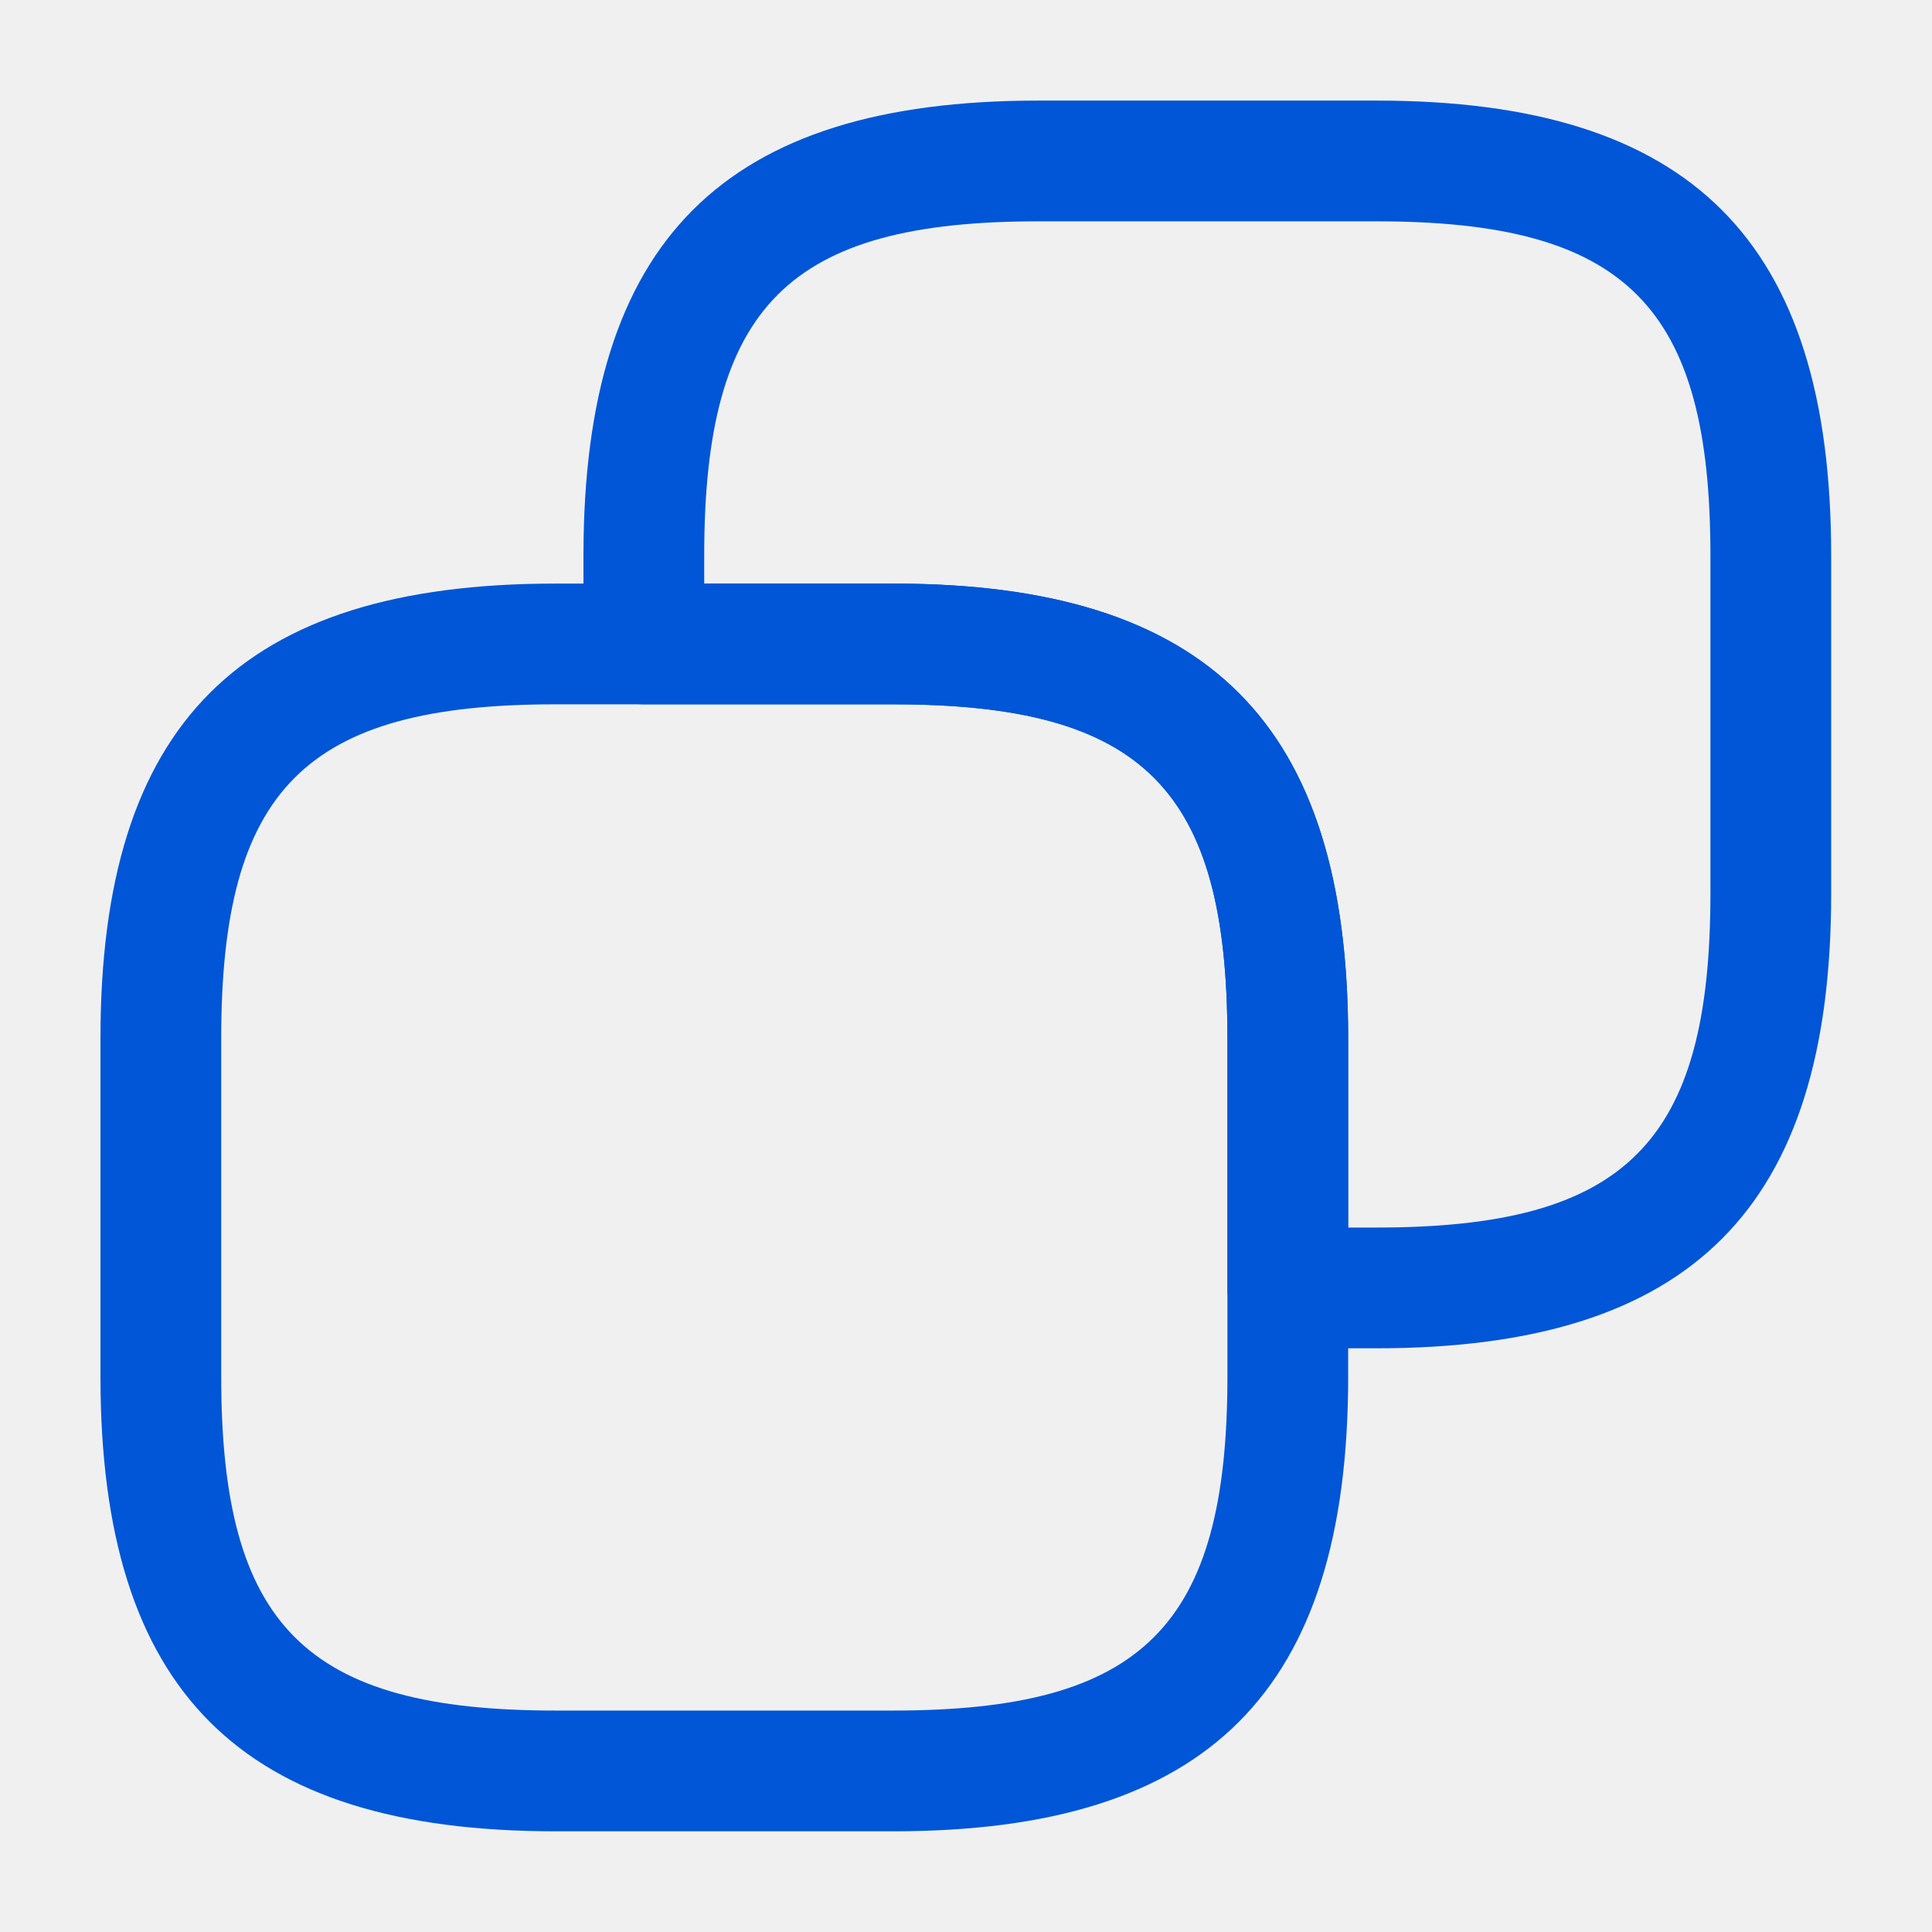
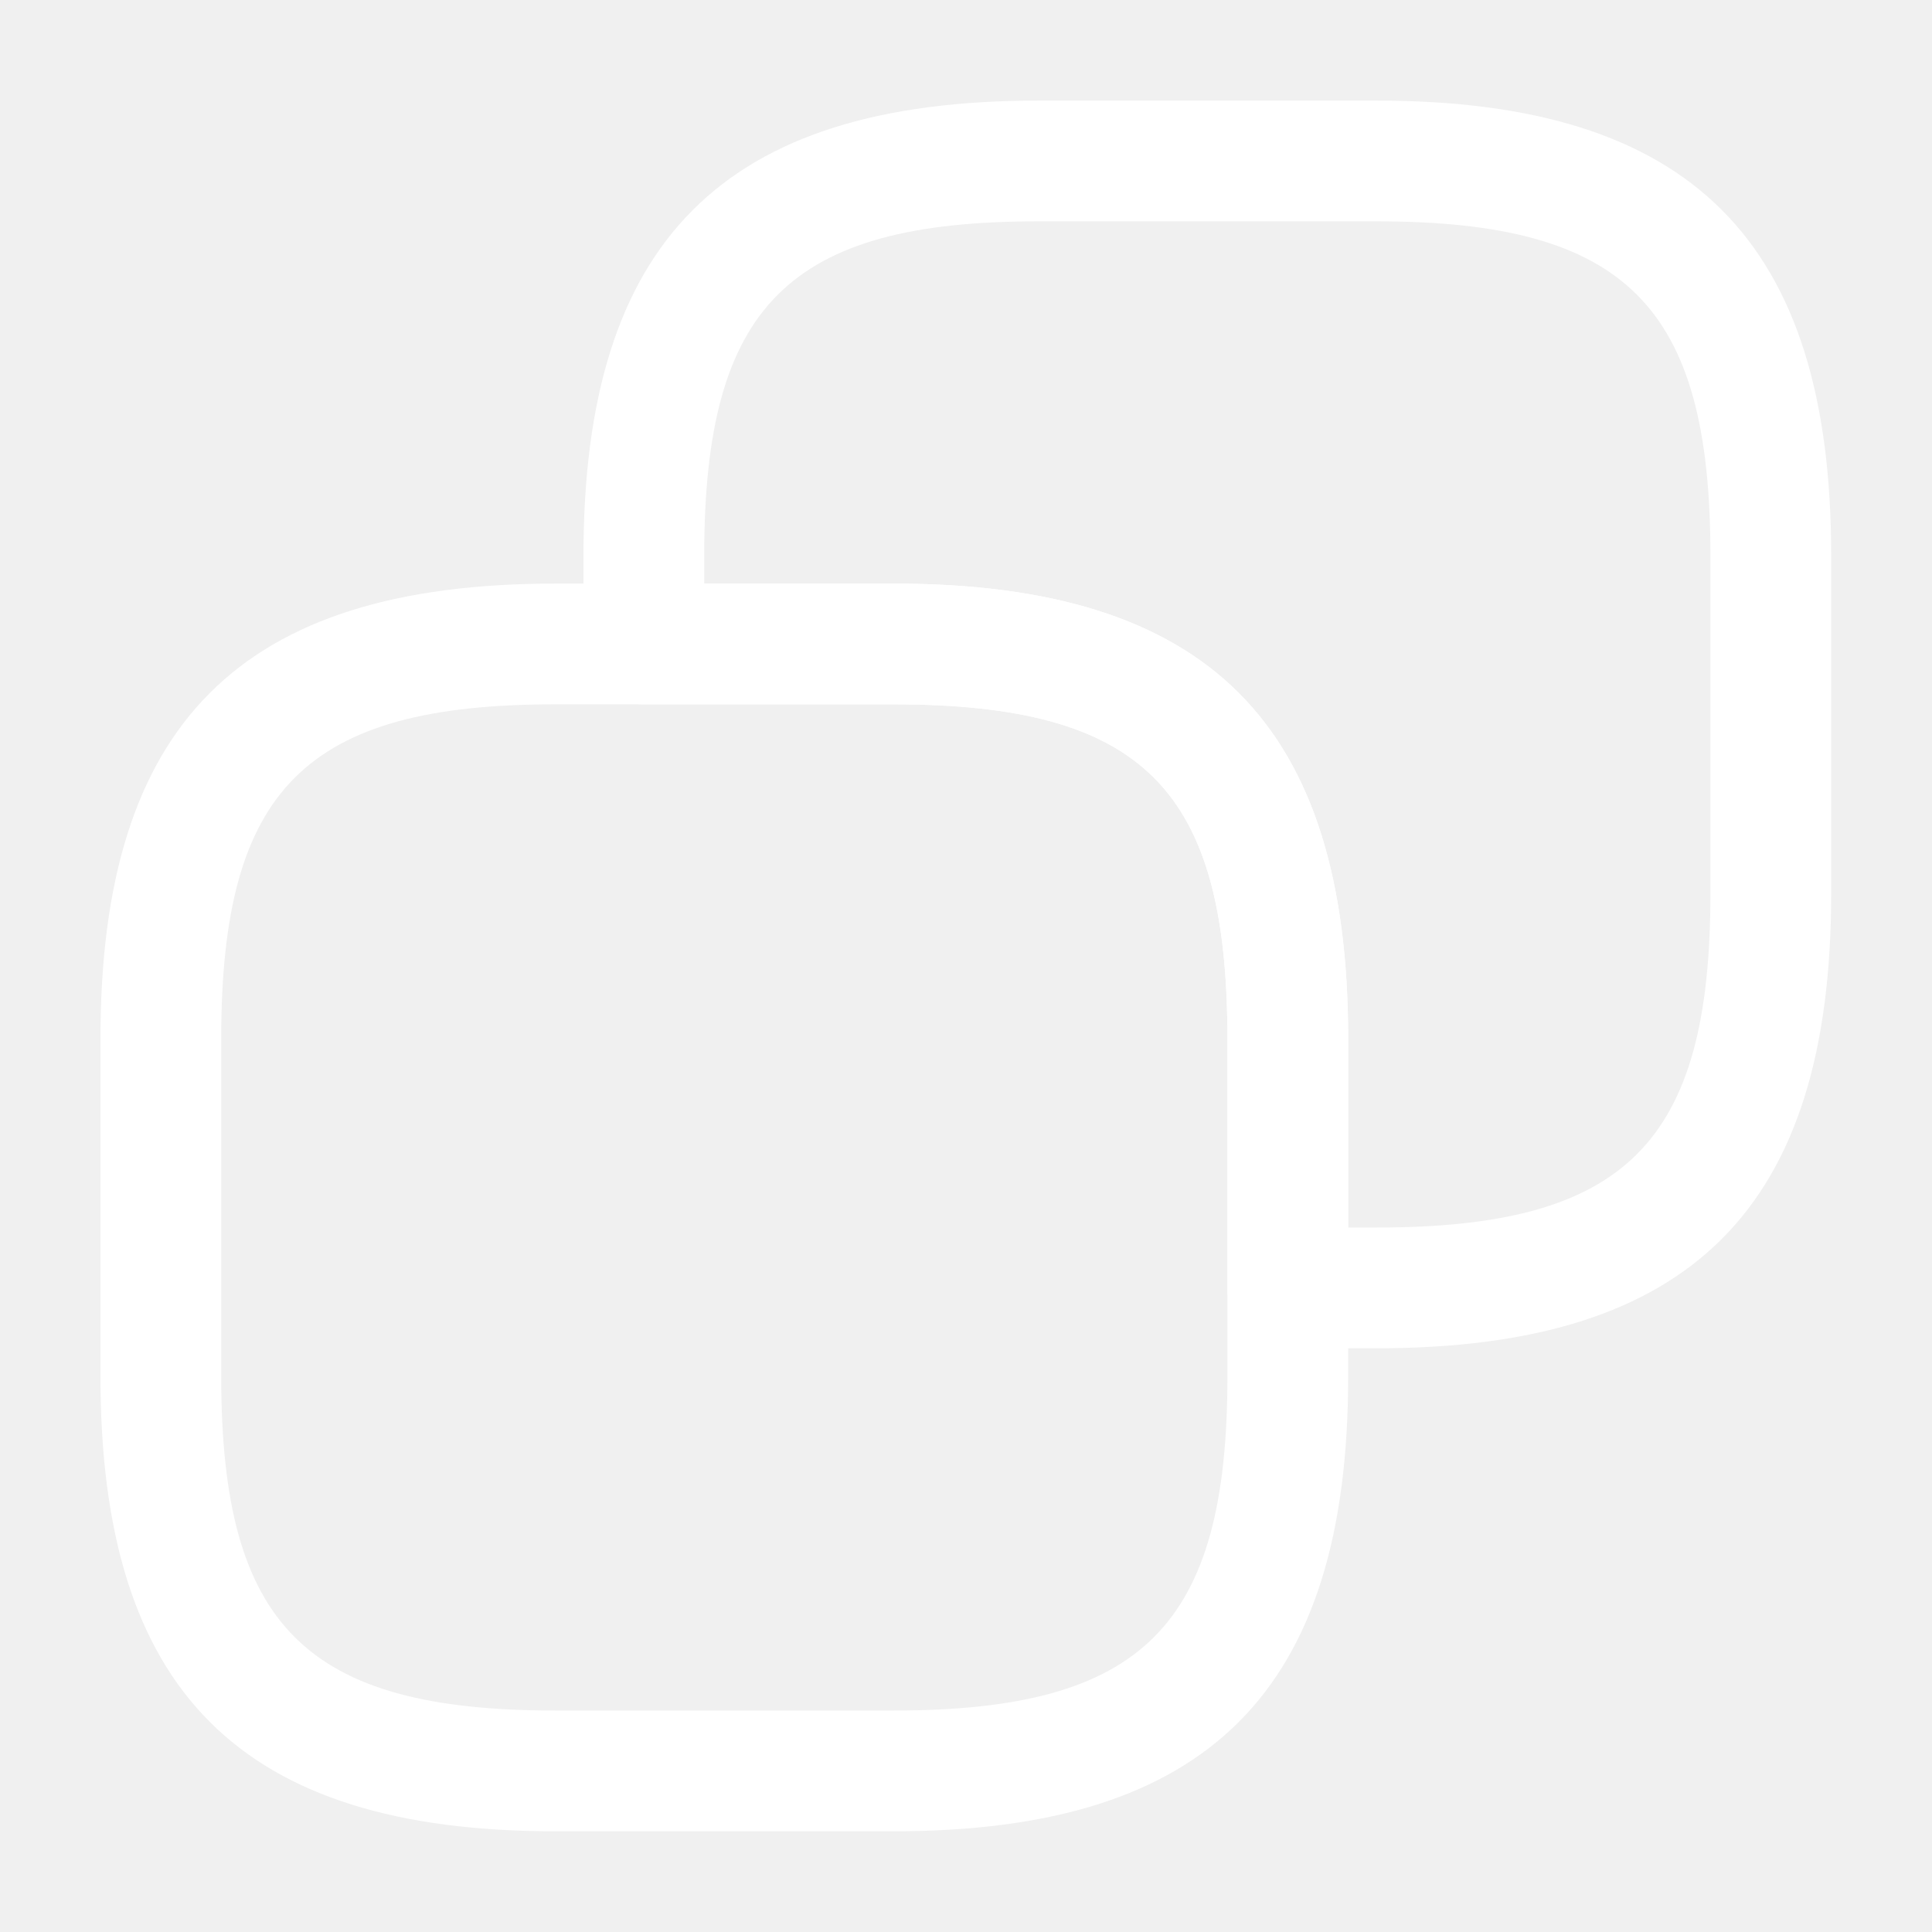
<svg xmlns="http://www.w3.org/2000/svg" width="16" height="16" viewBox="0 0 16 16" fill="none">
-   <path d="M7.399 15.166H4.599C1.992 15.166 0.832 14.006 0.832 11.4V8.6C0.832 5.993 1.992 4.833 4.599 4.833H7.399C10.005 4.833 11.165 5.993 11.165 8.6V11.4C11.165 14.006 10.005 15.166 7.399 15.166ZM4.599 5.833C2.532 5.833 1.832 6.533 1.832 8.6V11.4C1.832 13.466 2.532 14.166 4.599 14.166H7.399C9.465 14.166 10.165 13.466 10.165 11.4V8.6C10.165 6.533 9.465 5.833 7.399 5.833H4.599Z" fill="#0056D6" />
-   <path d="M11.399 11.166H10.665C10.392 11.166 10.165 10.94 10.165 10.666V8.6C10.165 6.533 9.465 5.833 7.399 5.833H5.332C5.059 5.833 4.832 5.606 4.832 5.333V4.6C4.832 1.993 5.992 0.833 8.599 0.833H11.399C14.005 0.833 15.165 1.993 15.165 4.6V7.4C15.165 10.006 14.005 11.166 11.399 11.166ZM11.165 10.166H11.399C13.465 10.166 14.165 9.466 14.165 7.4V4.6C14.165 2.533 13.465 1.833 11.399 1.833H8.599C6.532 1.833 5.832 2.533 5.832 4.6V4.833H7.399C10.005 4.833 11.165 5.993 11.165 8.6V10.166Z" fill="#0056D6" />
+   <path d="M7.399 15.166H4.599C1.992 15.166 0.832 14.006 0.832 11.4V8.6C0.832 5.993 1.992 4.833 4.599 4.833H7.399C10.005 4.833 11.165 5.993 11.165 8.6V11.4C11.165 14.006 10.005 15.166 7.399 15.166ZM4.599 5.833C2.532 5.833 1.832 6.533 1.832 8.6V11.4C1.832 13.466 2.532 14.166 4.599 14.166H7.399C9.465 14.166 10.165 13.466 10.165 11.4V8.6C10.165 6.533 9.465 5.833 7.399 5.833H4.599Z" fill="#ffffff" />
+   <path d="M11.399 11.166H10.665C10.392 11.166 10.165 10.94 10.165 10.666V8.6C10.165 6.533 9.465 5.833 7.399 5.833H5.332C5.059 5.833 4.832 5.606 4.832 5.333V4.6C4.832 1.993 5.992 0.833 8.599 0.833H11.399C14.005 0.833 15.165 1.993 15.165 4.6V7.4C15.165 10.006 14.005 11.166 11.399 11.166ZM11.165 10.166H11.399C13.465 10.166 14.165 9.466 14.165 7.4V4.6C14.165 2.533 13.465 1.833 11.399 1.833H8.599C6.532 1.833 5.832 2.533 5.832 4.6V4.833H7.399C10.005 4.833 11.165 5.993 11.165 8.6V10.166Z" fill="#ffffff" />
</svg>
